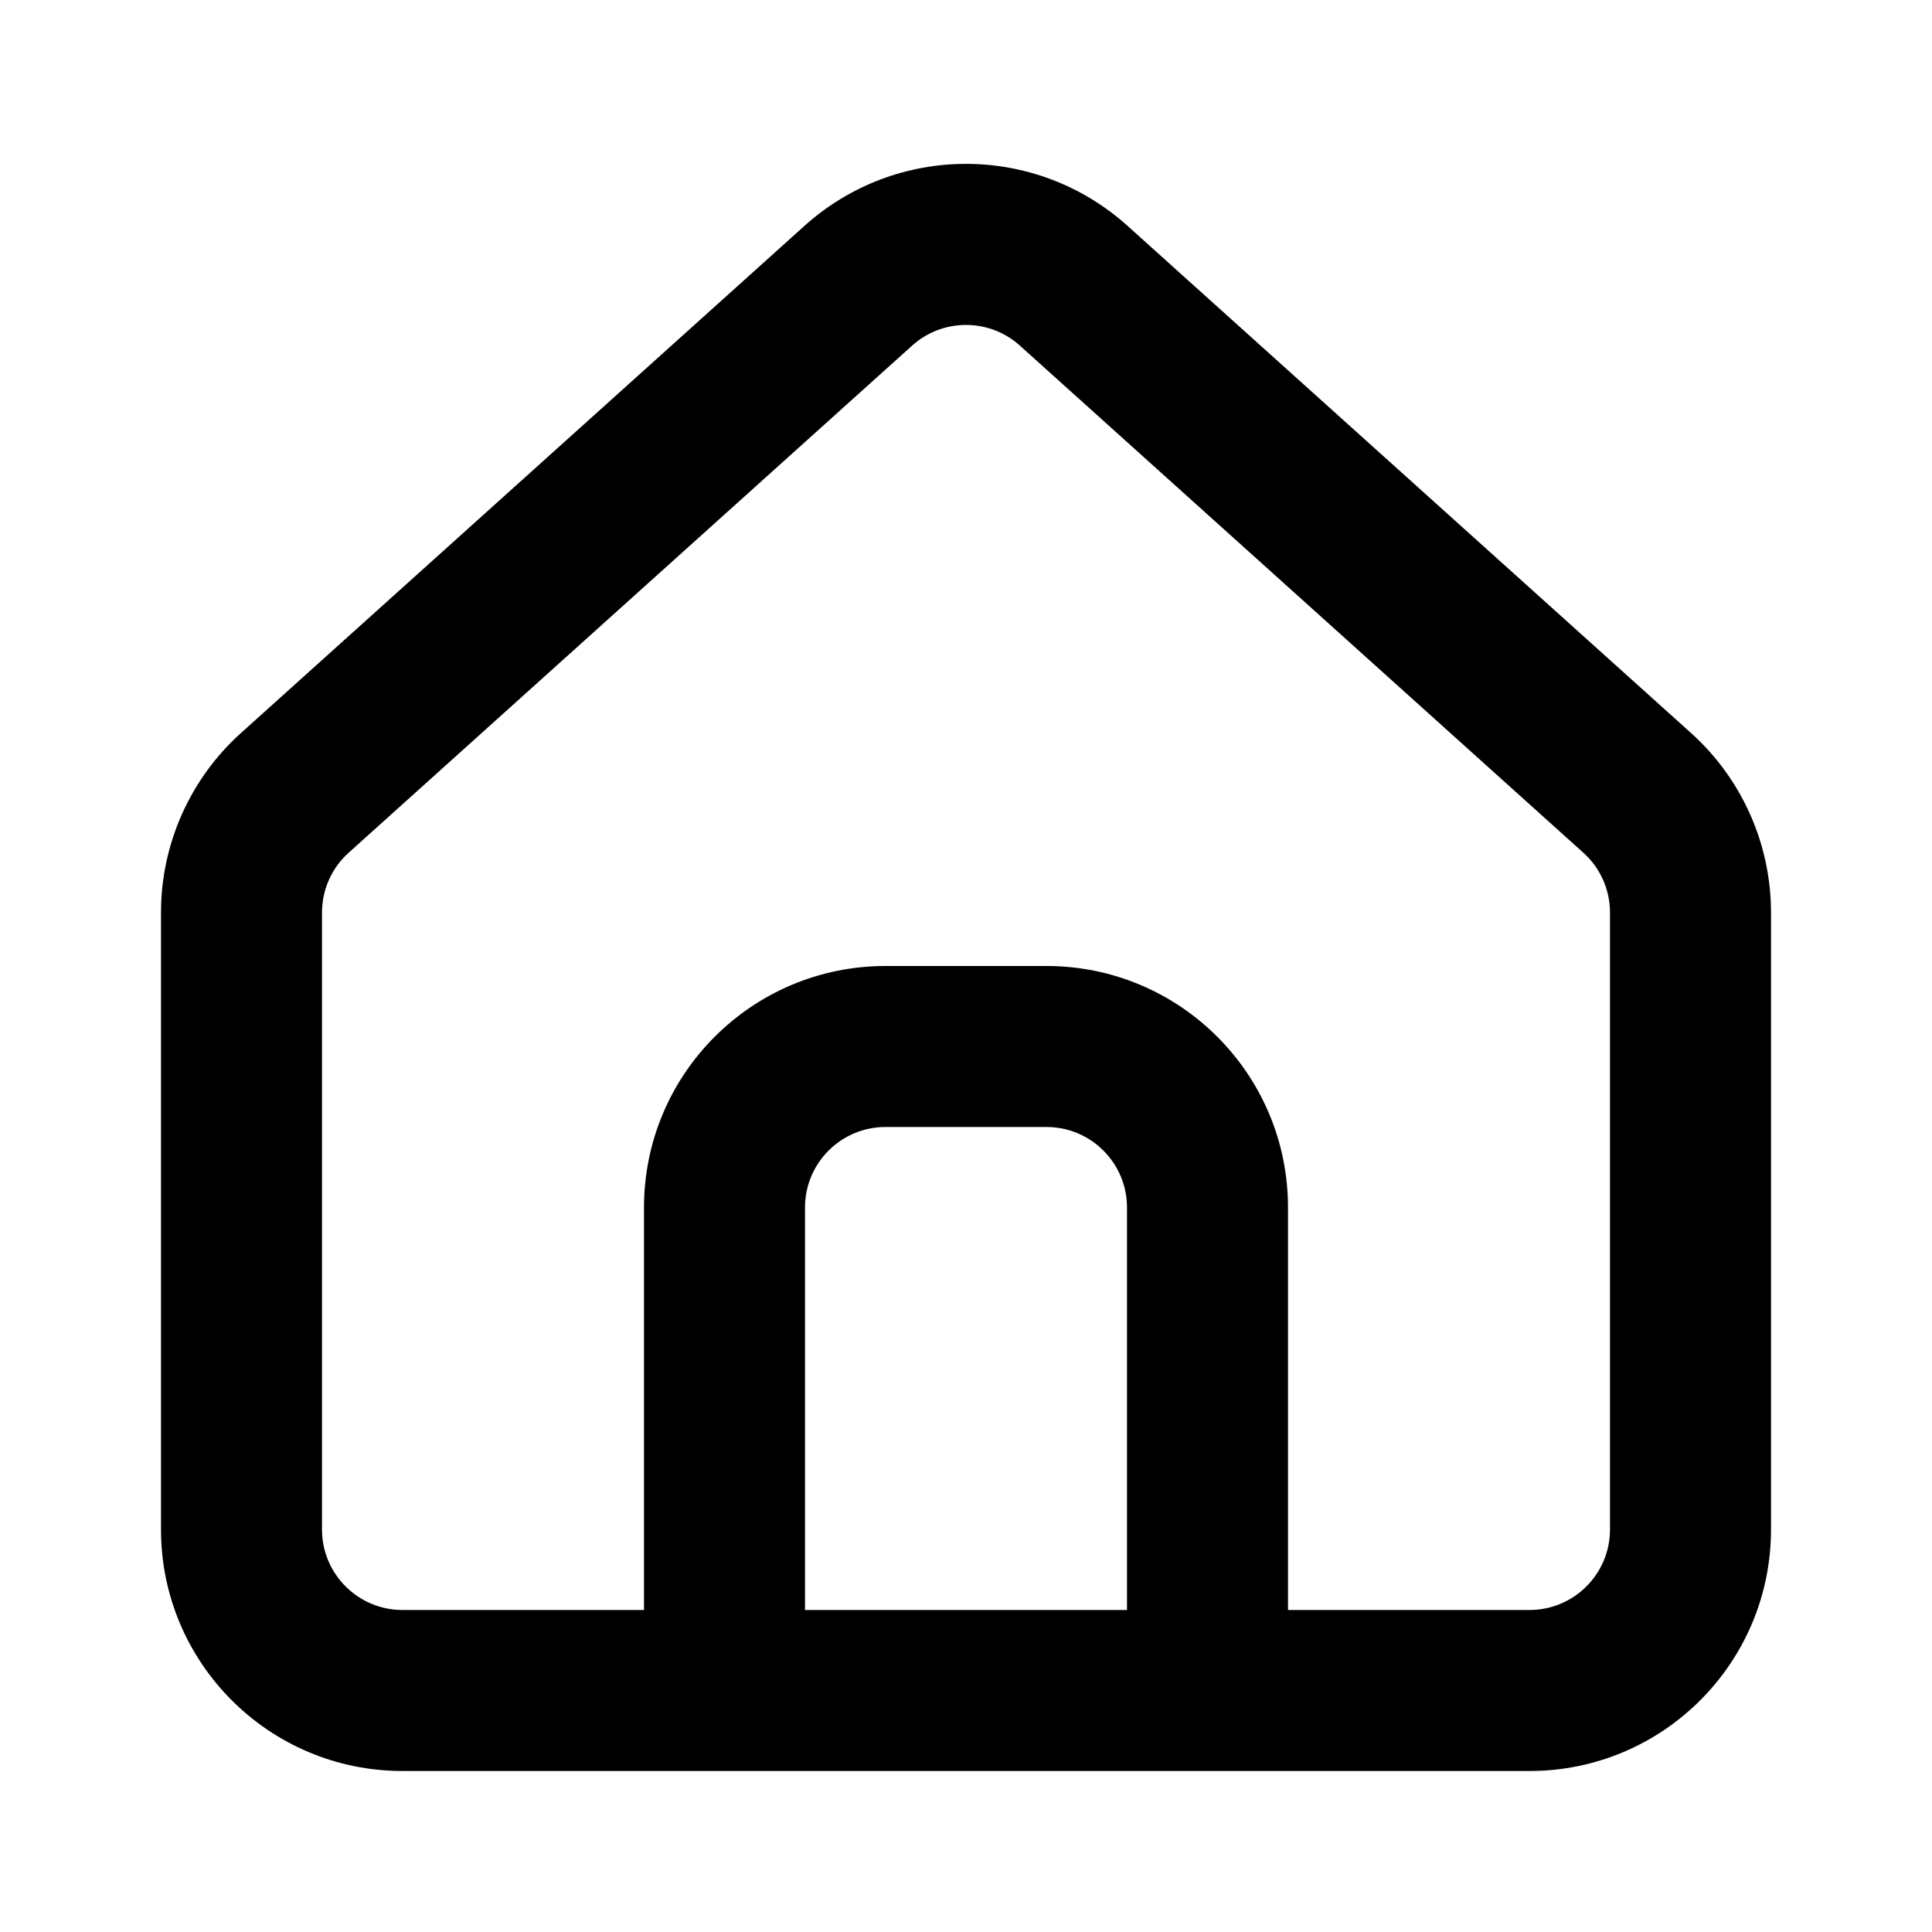
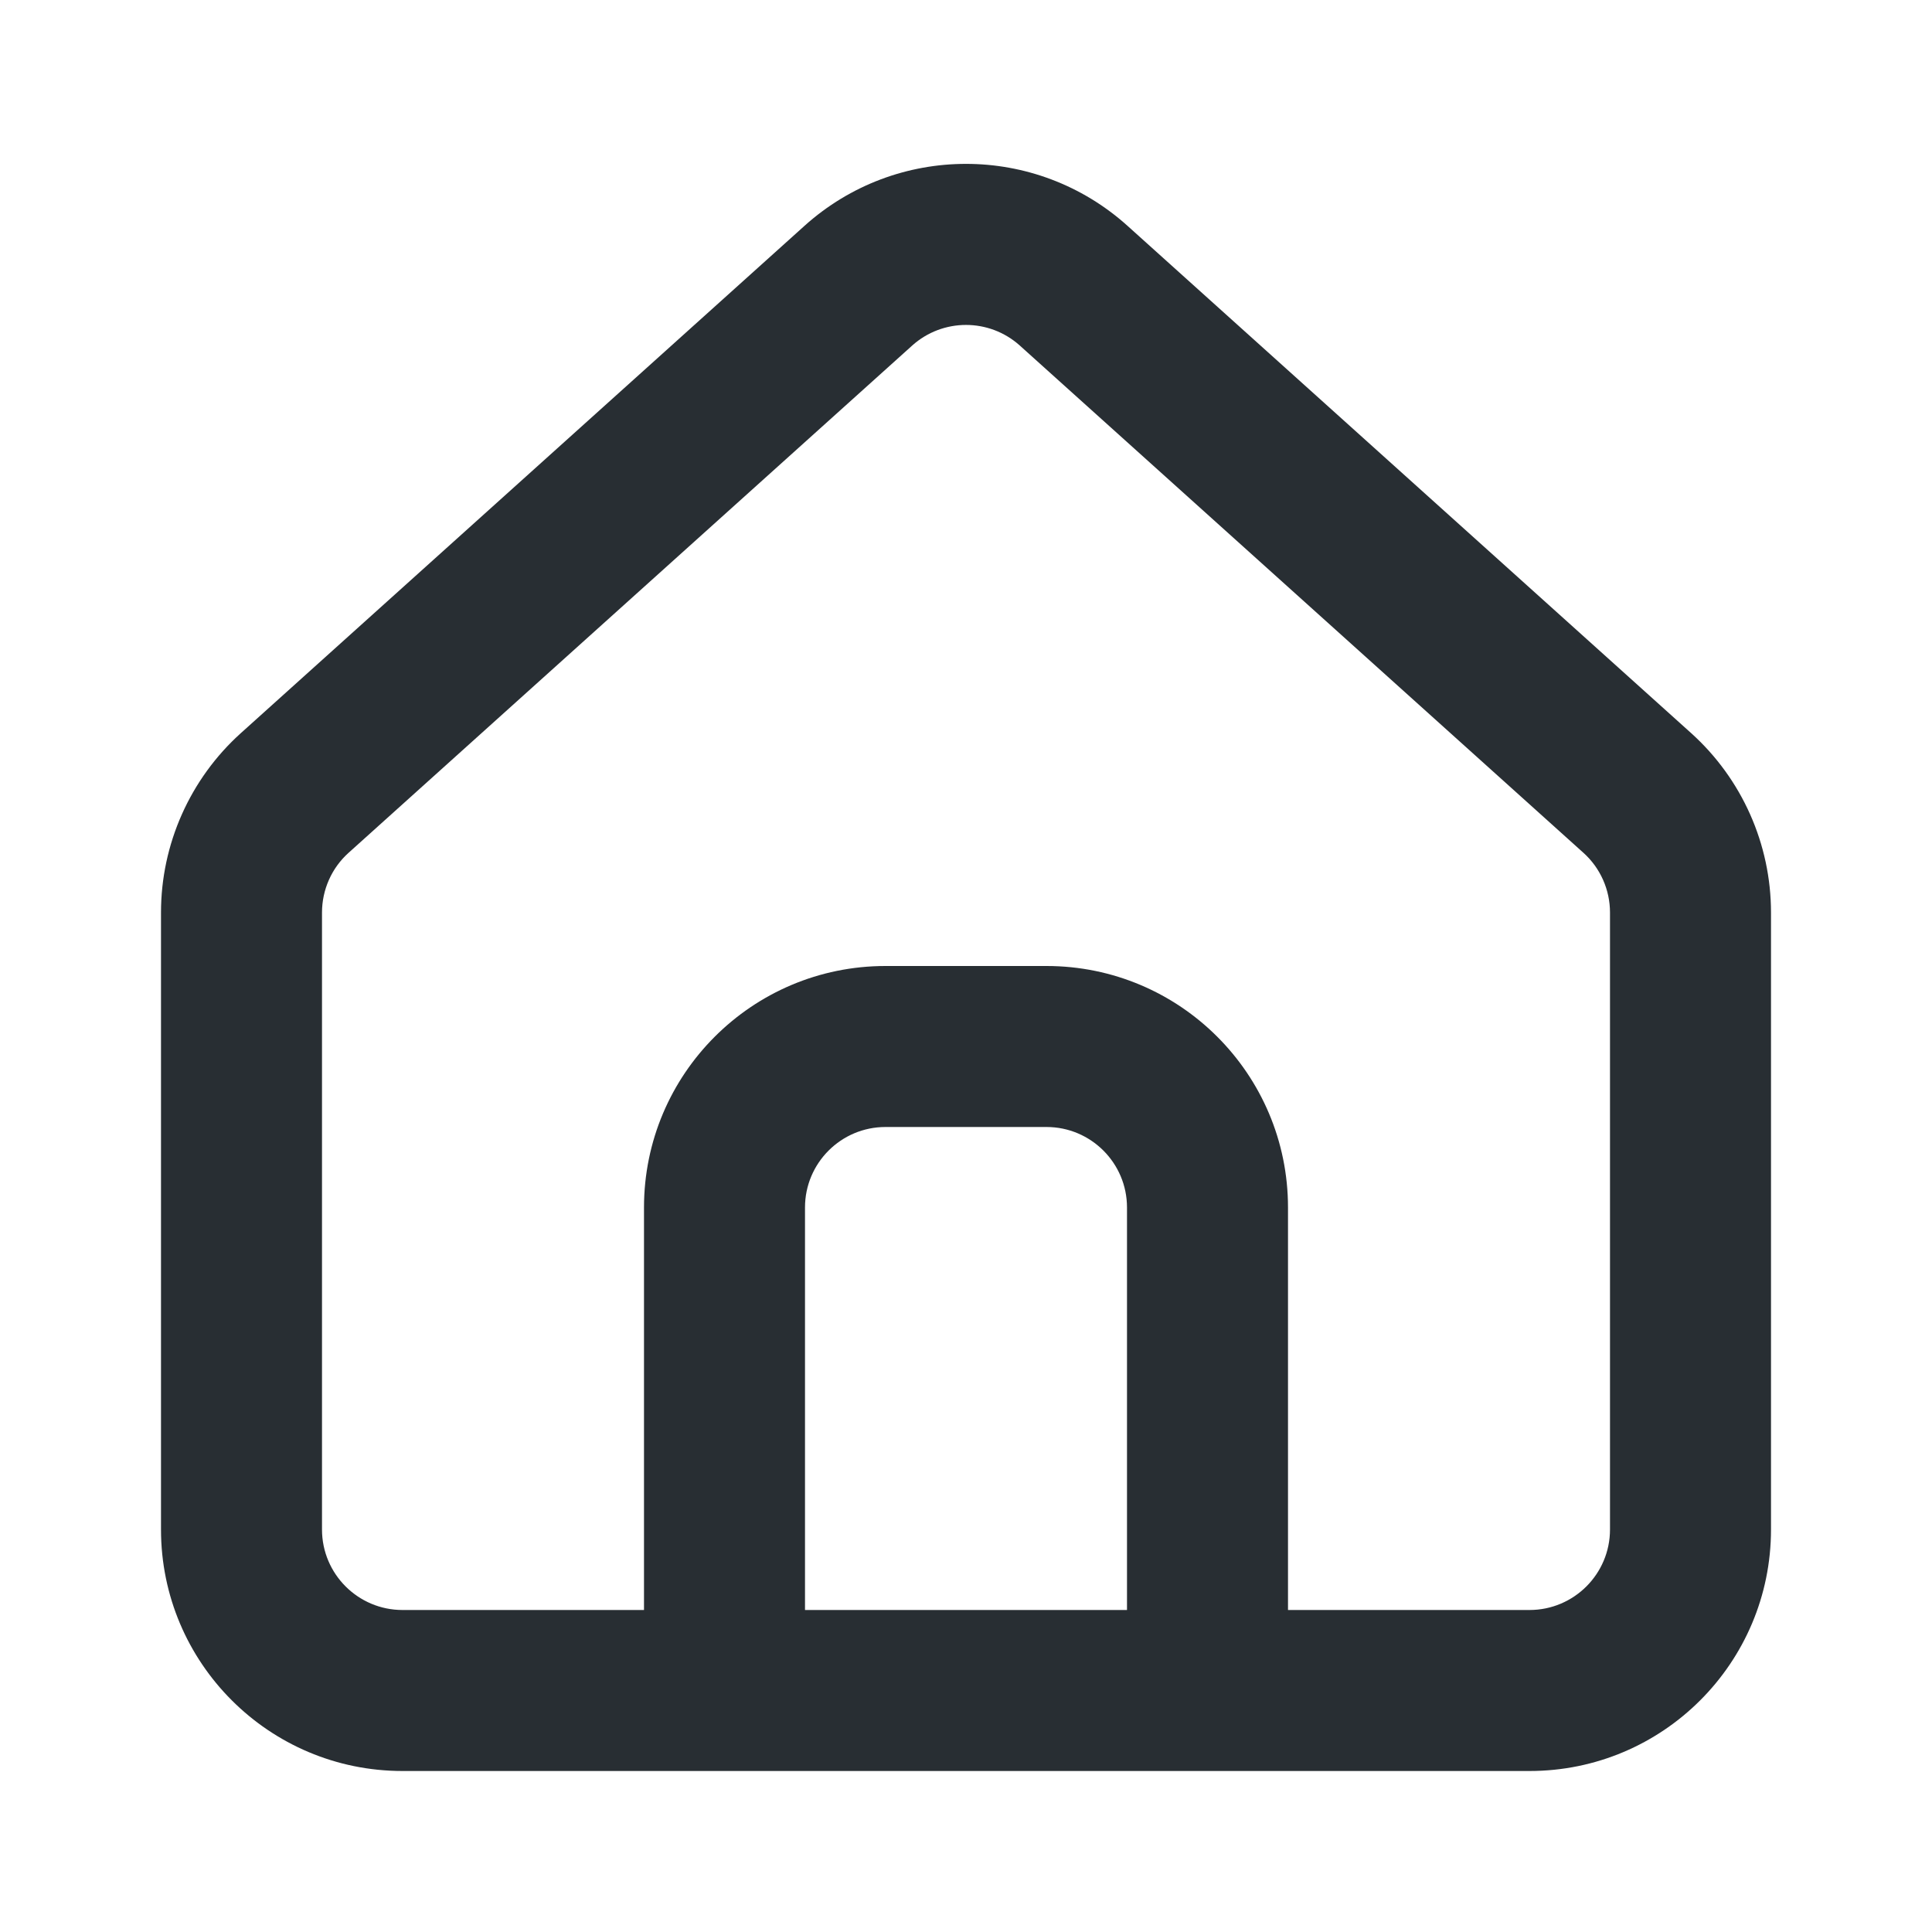
<svg xmlns="http://www.w3.org/2000/svg" width="24" height="24" viewBox="0 0 24 24" fill="none">
-   <path fill-rule="evenodd" clip-rule="evenodd" d="M5 22C3.343 22 2 20.657 2 19V11.336C2 10.486 2.361 9.675 2.993 9.106L9.993 2.806C11.134 1.779 12.866 1.779 14.007 2.806L21.007 9.106C21.639 9.675 22 10.486 22 11.336V19C22 20.657 20.657 22 19 22H5ZM20 11.336V19C20 19.552 19.552 20 19 20H16V15C16 13.343 14.657 12 13 12H11C9.343 12 8 13.343 8 15V20H5C4.448 20 4 19.552 4 19V11.336C4 11.053 4.12 10.782 4.331 10.593L11.331 4.293C11.711 3.951 12.289 3.951 12.669 4.293L19.669 10.593C19.88 10.782 20 11.053 20 11.336ZM10 20V15C10 14.448 10.448 14 11 14H13C13.552 14 14 14.448 14 15V20H10Z" fill="black" />
+   <path fill-rule="evenodd" clip-rule="evenodd" d="M5 22C3.343 22 2 20.657 2 19V11.336C2 10.486 2.361 9.675 2.993 9.106L9.993 2.806C11.134 1.779 12.866 1.779 14.007 2.806L21.007 9.106C21.639 9.675 22 10.486 22 11.336V19C22 20.657 20.657 22 19 22H5ZM20 11.336V19C20 19.552 19.552 20 19 20H16V15C16 13.343 14.657 12 13 12H11C9.343 12 8 13.343 8 15V20H5C4.448 20 4 19.552 4 19V11.336C4 11.053 4.12 10.782 4.331 10.593L11.331 4.293C11.711 3.951 12.289 3.951 12.669 4.293L19.669 10.593C19.88 10.782 20 11.053 20 11.336ZM10 20V15C10 14.448 10.448 14 11 14H13C13.552 14 14 14.448 14 15V20H10Z" fill="#11181D" fill-opacity="0.9" />
</svg>
